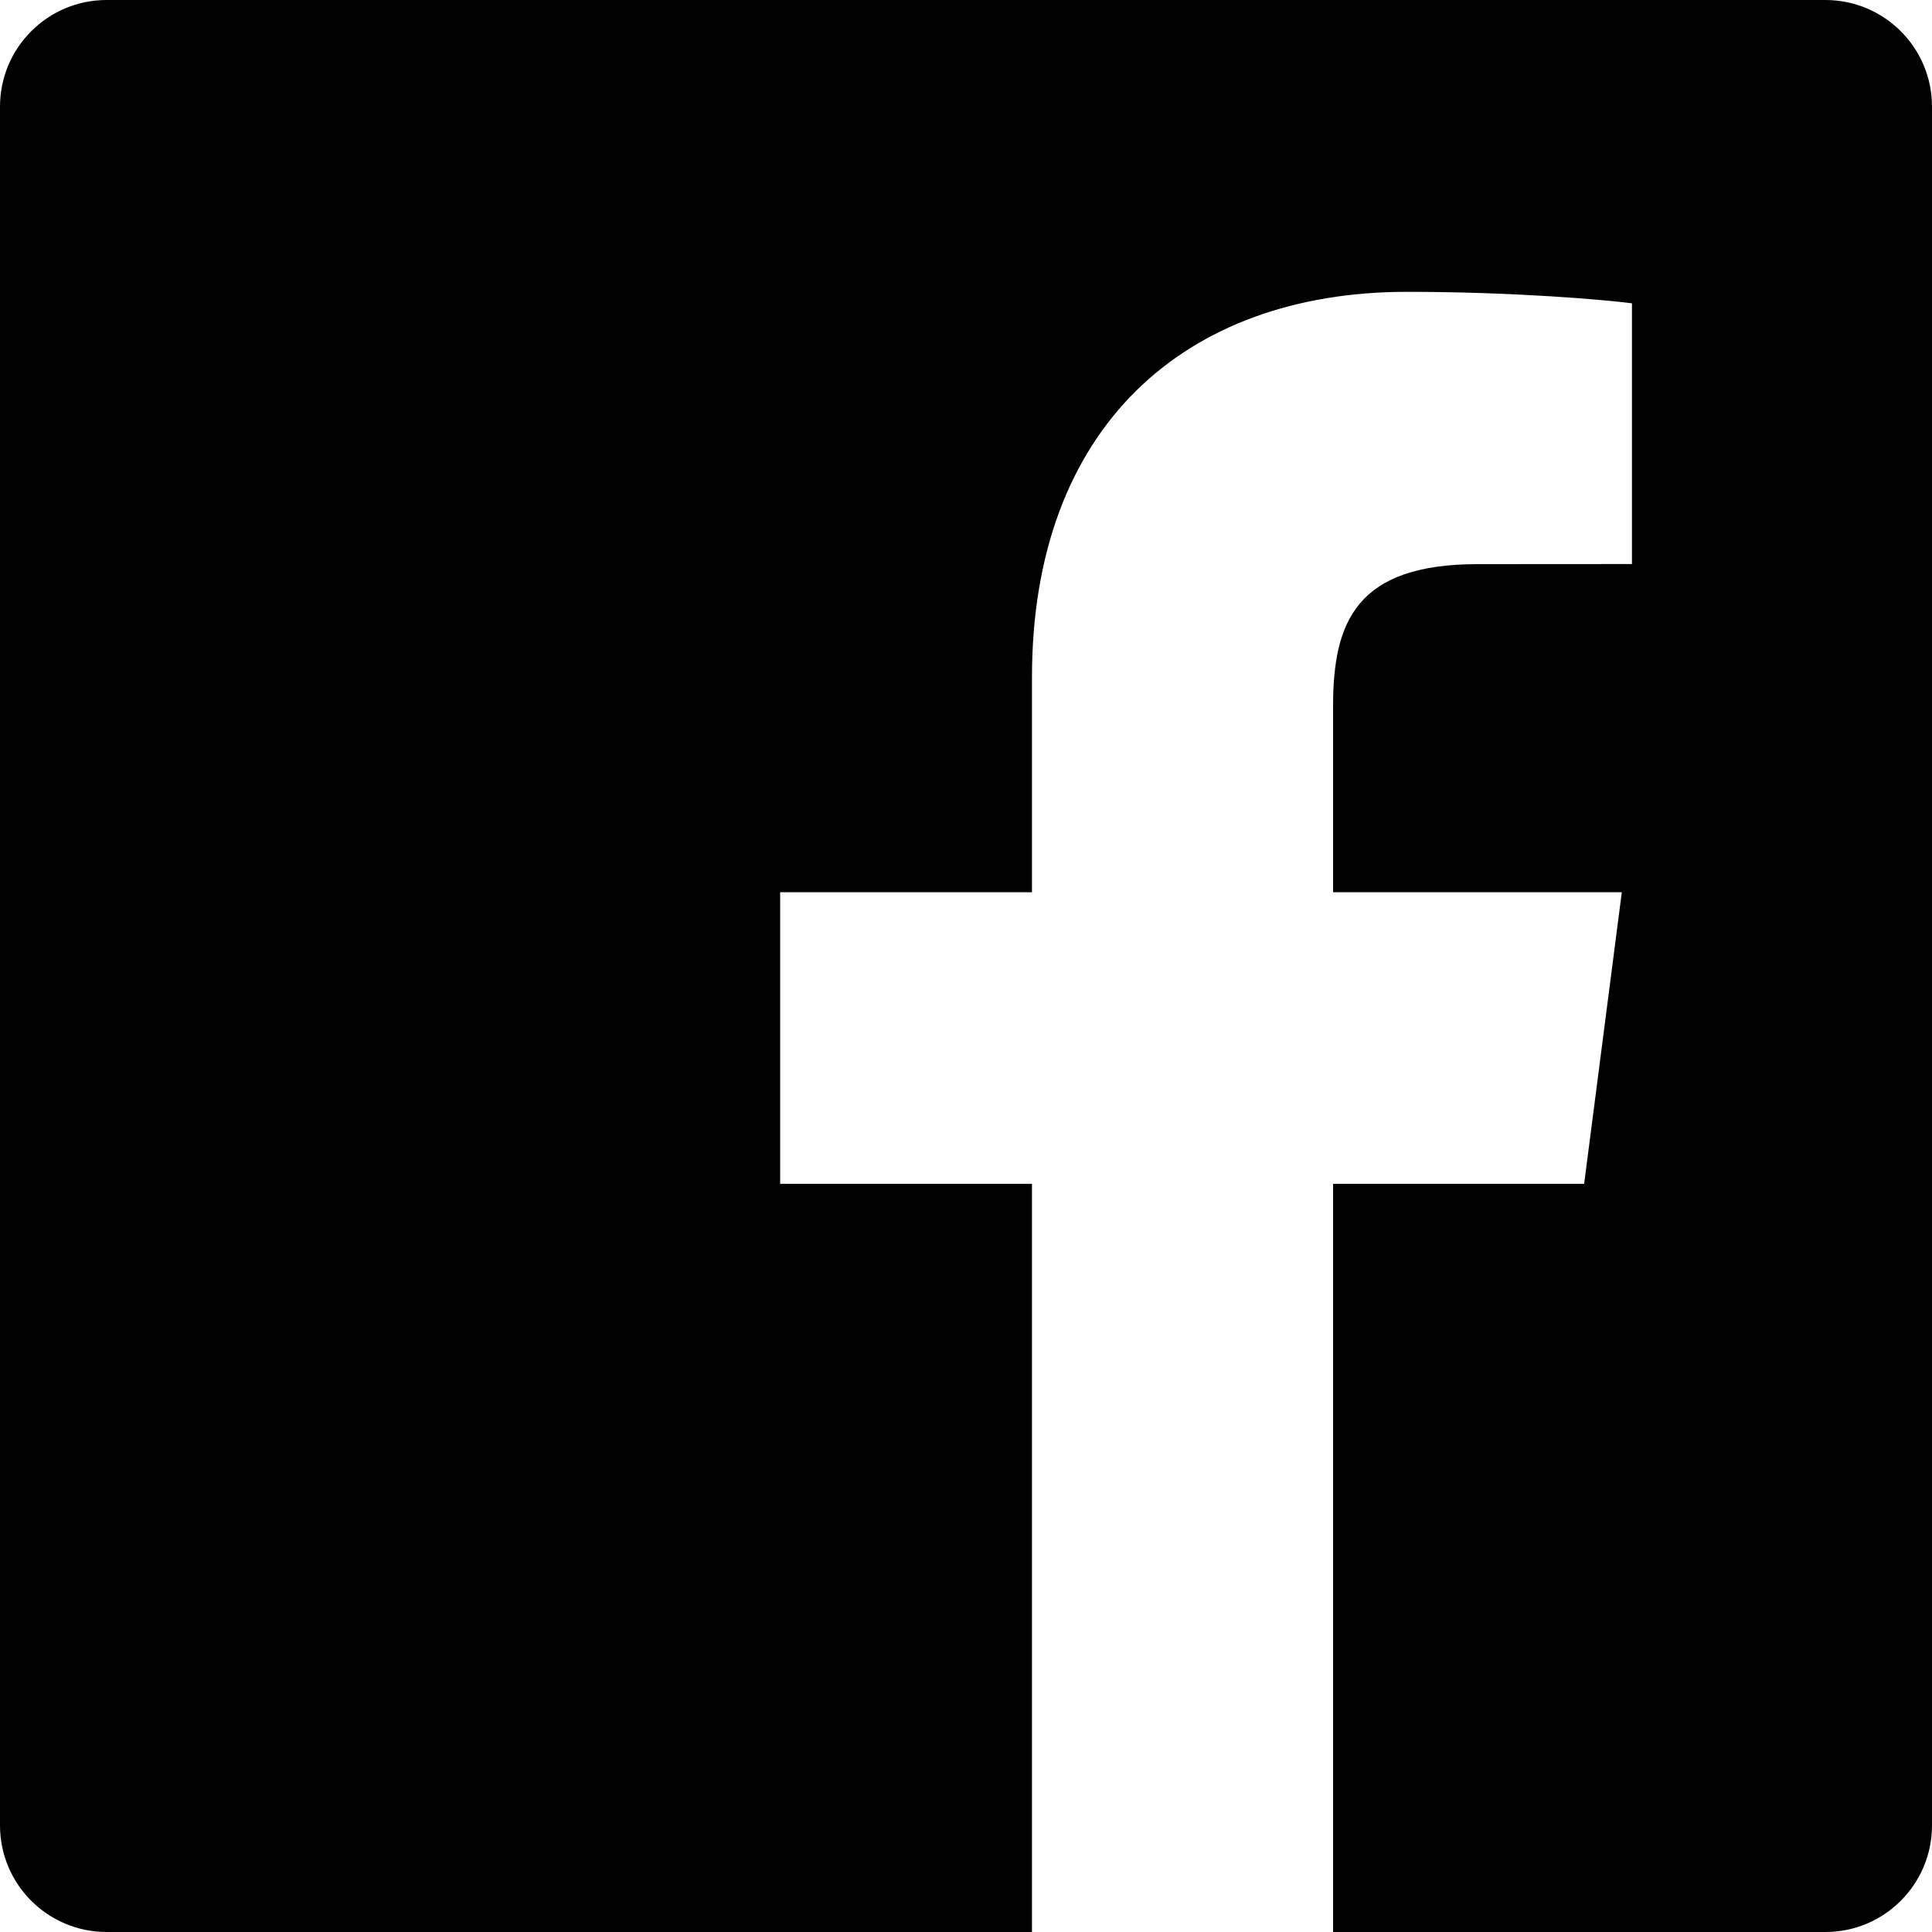
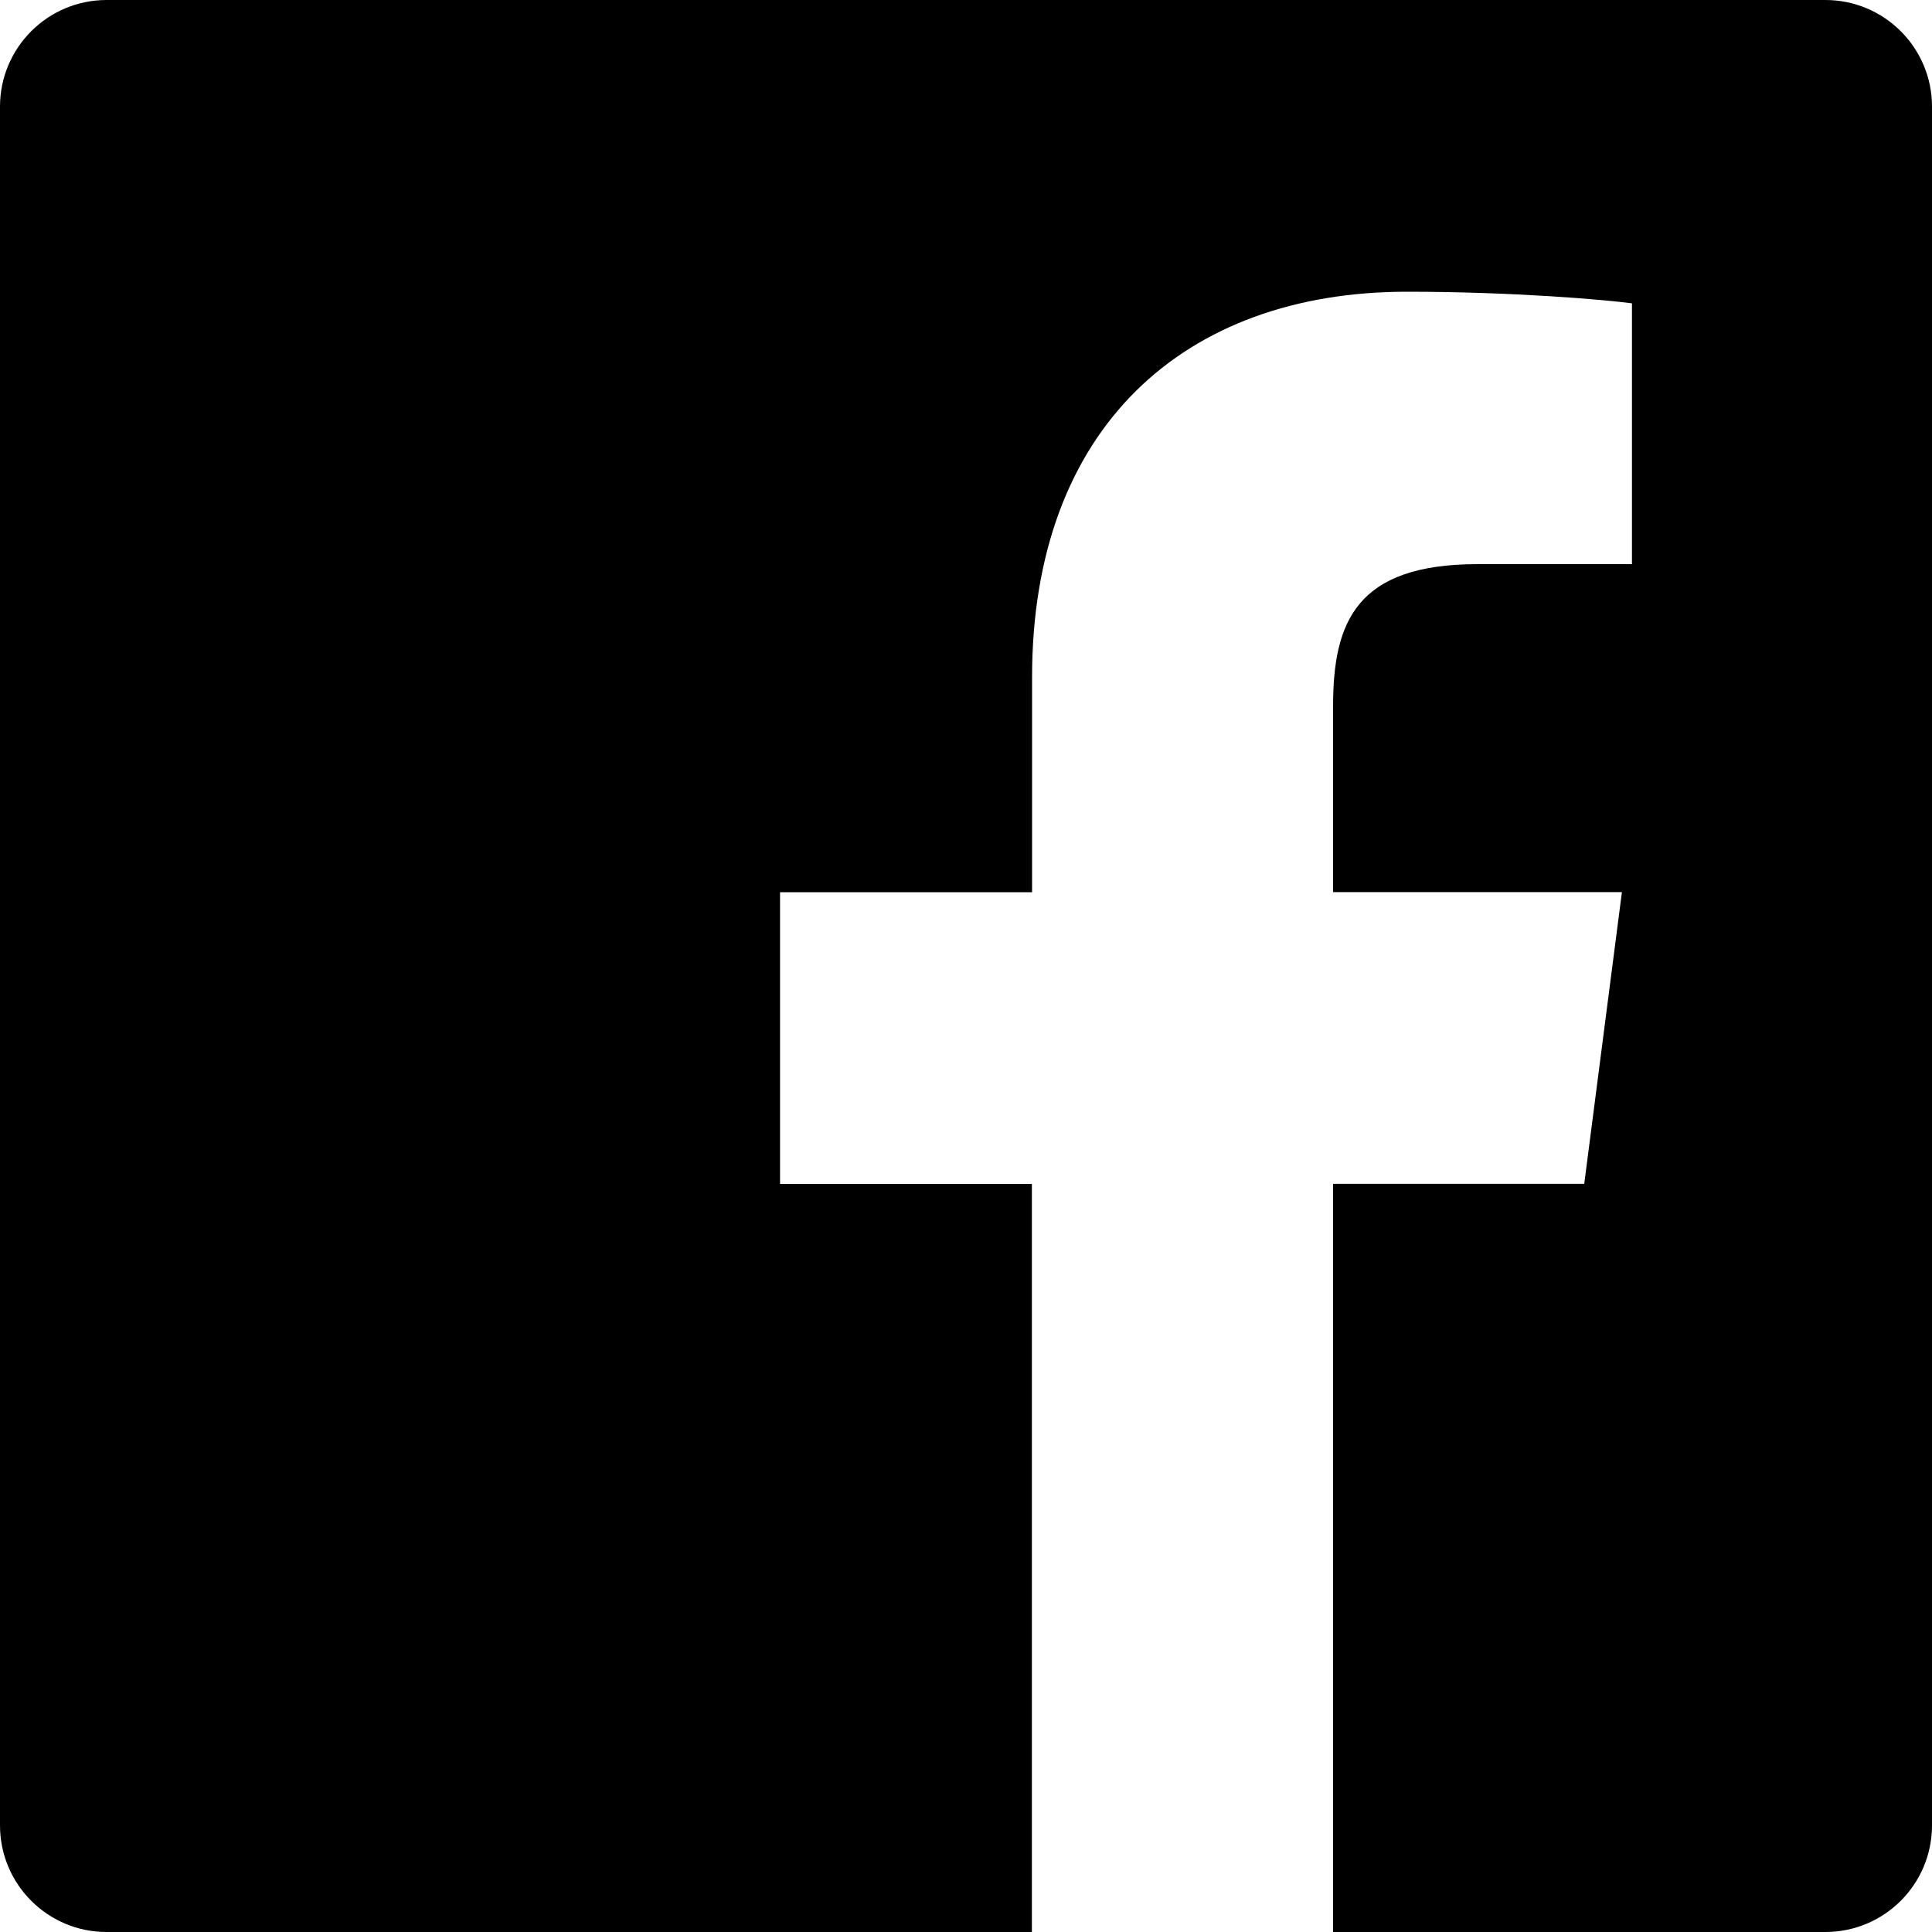
- <svg xmlns="http://www.w3.org/2000/svg" width="20px" height="20px" viewBox="0 0 20 20" version="1.1">
-   <defs />
-   <g id="Main-page" stroke="none" stroke-width="1" fill="none" fill-rule="evenodd">
-     <g id="footer_mobile" transform="translate(-280, -60)" fill="#000000">
-       <path d="M290.683,80 L281.104,80 C280.494,80 280,79.506 280,78.896 L280,61.104 C280,60.494 280.494,60 281.104,60 L298.896,60 C299.506,60 300,60.494 300,61.104 L300,78.896 C300,79.506 299.506,80 298.896,80 L293.8,80 L293.8,72.255 L296.399,72.255 L296.789,69.236 L293.8,69.236 L293.8,67.309 C293.8,66.436 294.042,65.84 295.296,65.84 L296.894,65.839 L296.894,63.14 C296.617,63.103 295.669,63.021 294.565,63.021 C292.26,63.021 290.683,64.427 290.683,67.011 L290.683,69.236 L288.076,69.236 L288.076,72.255 L290.683,72.255 L290.683,80 L290.683,80 Z" id="Facebook" />
-     </g>
-   </g>
+ <svg xmlns="http://www.w3.org/2000/svg" width="20" height="20" viewBox="0 0 20 20">
+   <path d="M10.683 20h-9.58C.494 20 0 19.506 0 18.896V1.104C0 .494.494 0 1.104 0h17.792C19.506 0 20 .494 20 1.104v17.792c0 .61-.494 1.104-1.104 1.104H13.8v-7.745h2.6l.39-3.02H13.8V7.31c0-.874.242-1.47 1.496-1.47h1.598v-2.7c-.277-.037-1.225-.12-2.33-.12-2.304 0-3.88 1.407-3.88 3.99v2.226H8.075v3.02h2.607V20z" fill="#000" fill-rule="evenodd" />
</svg>
